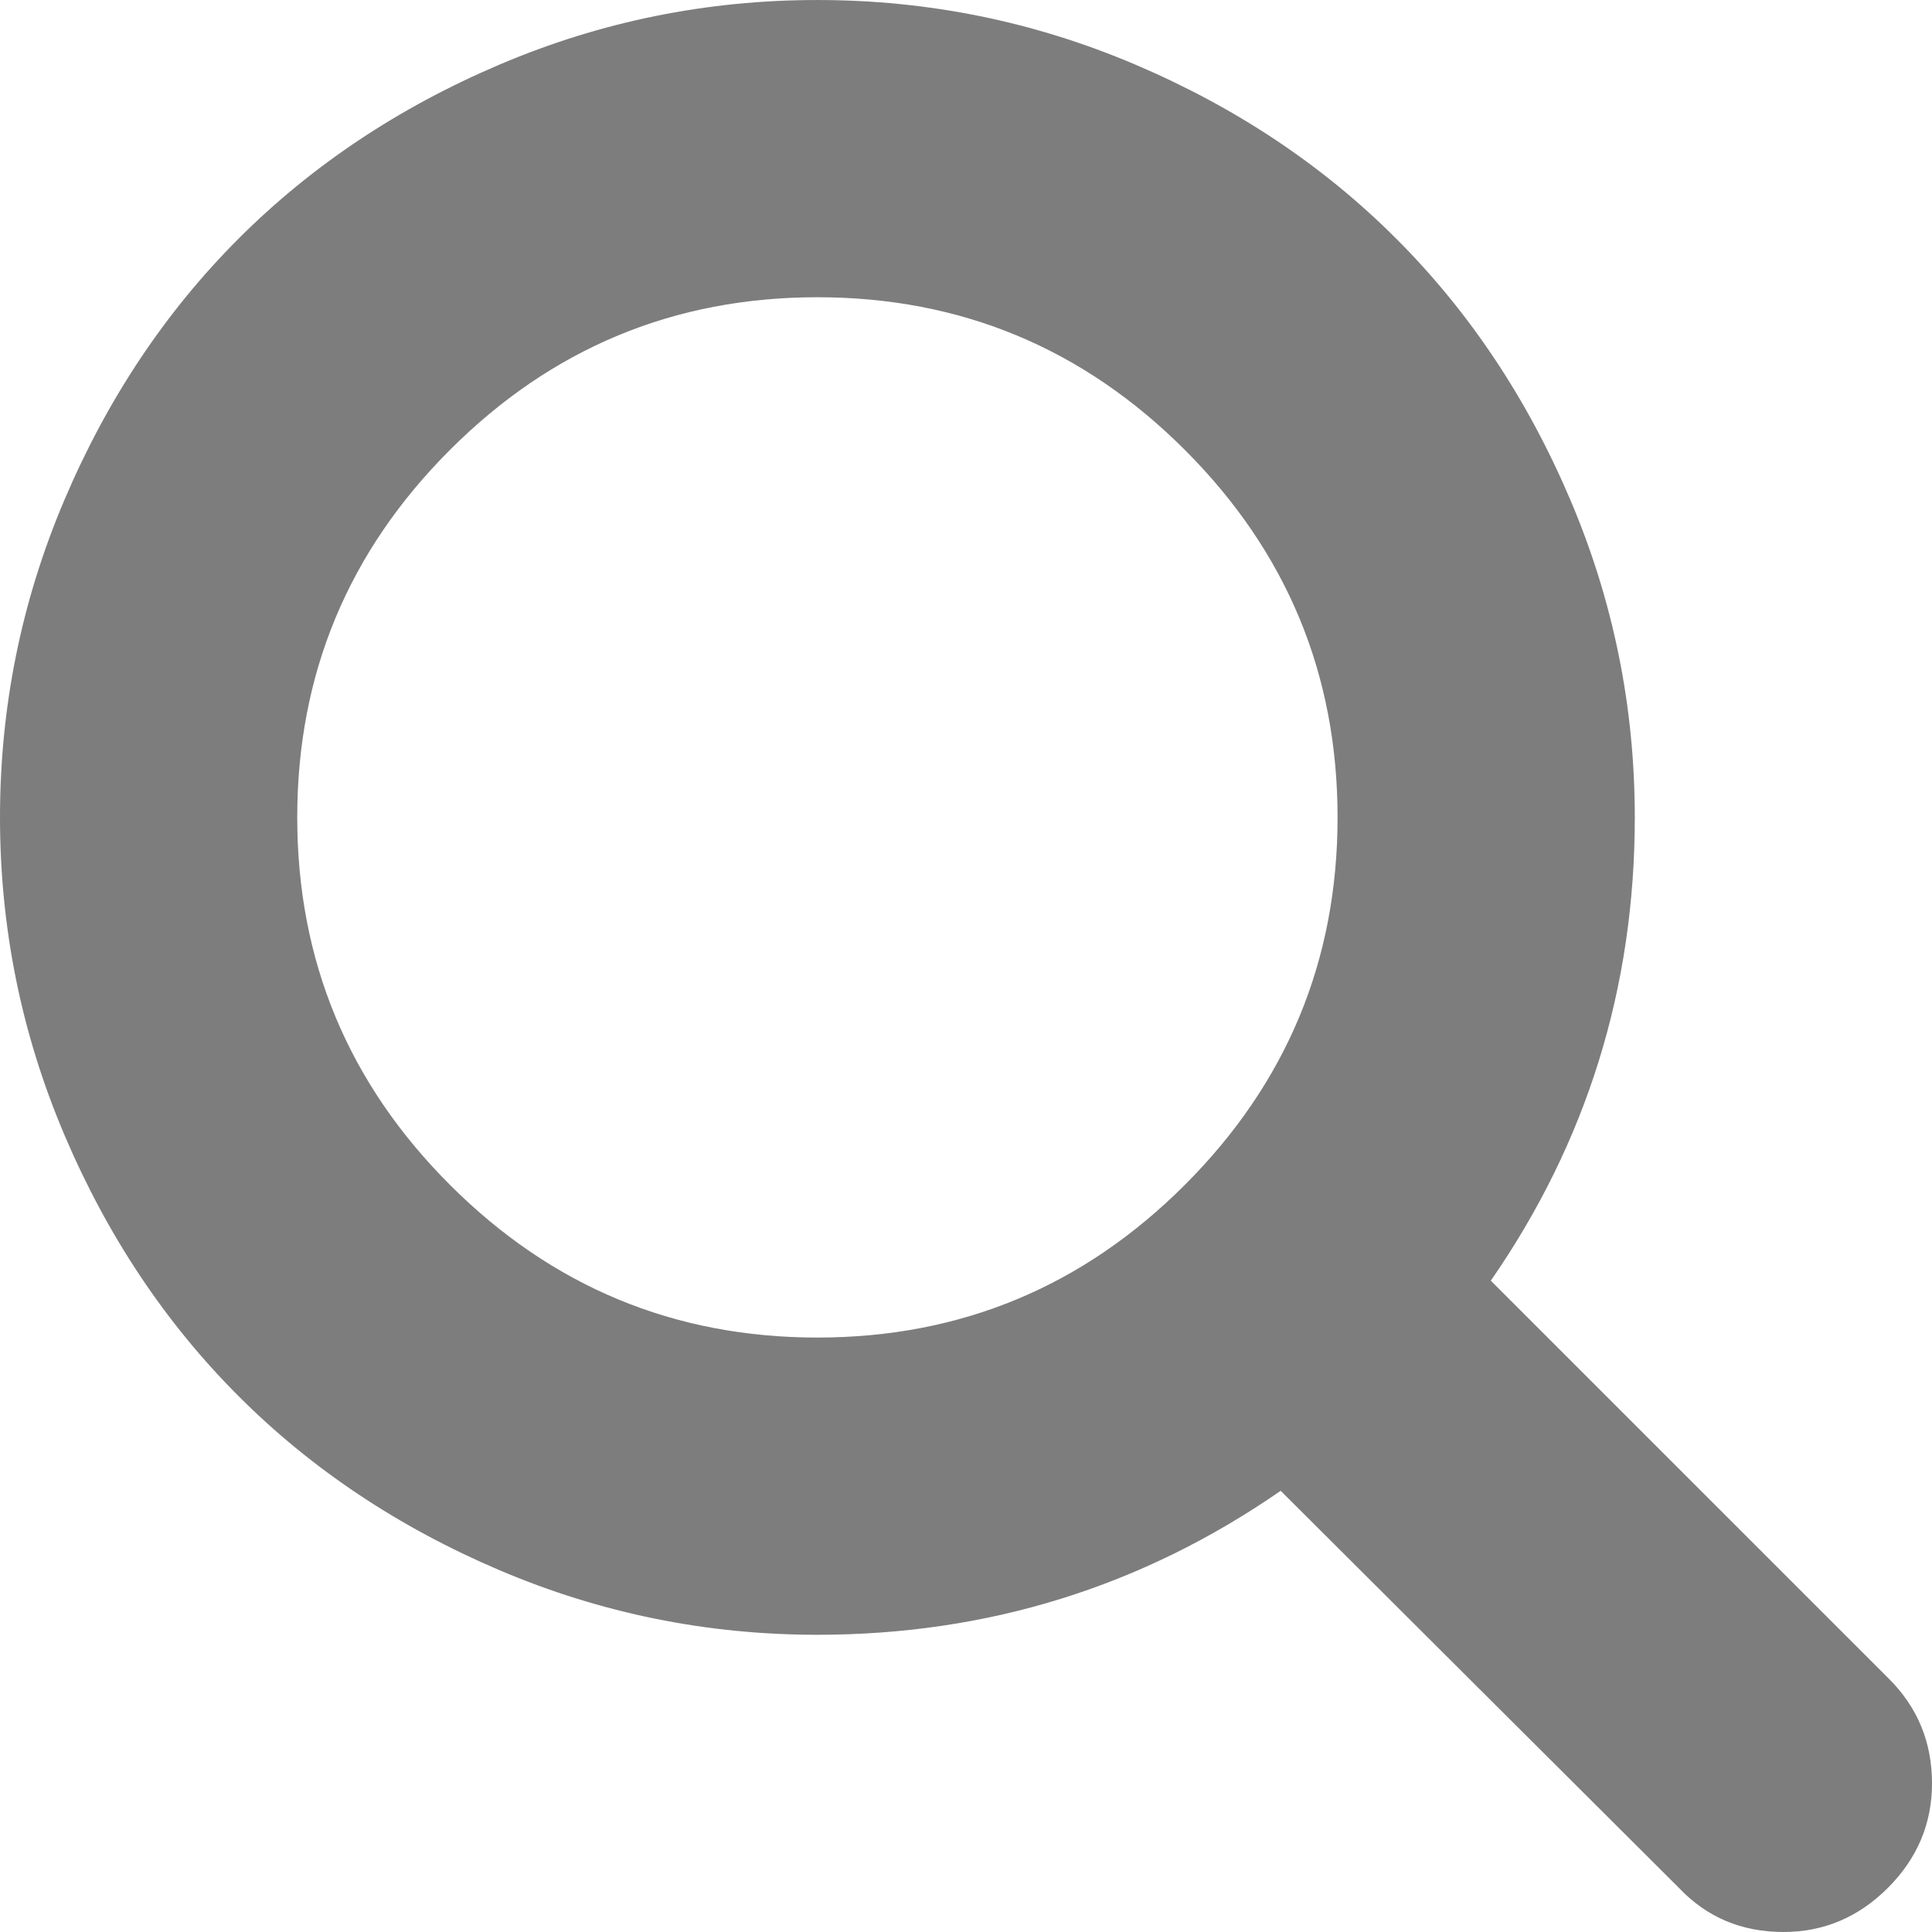
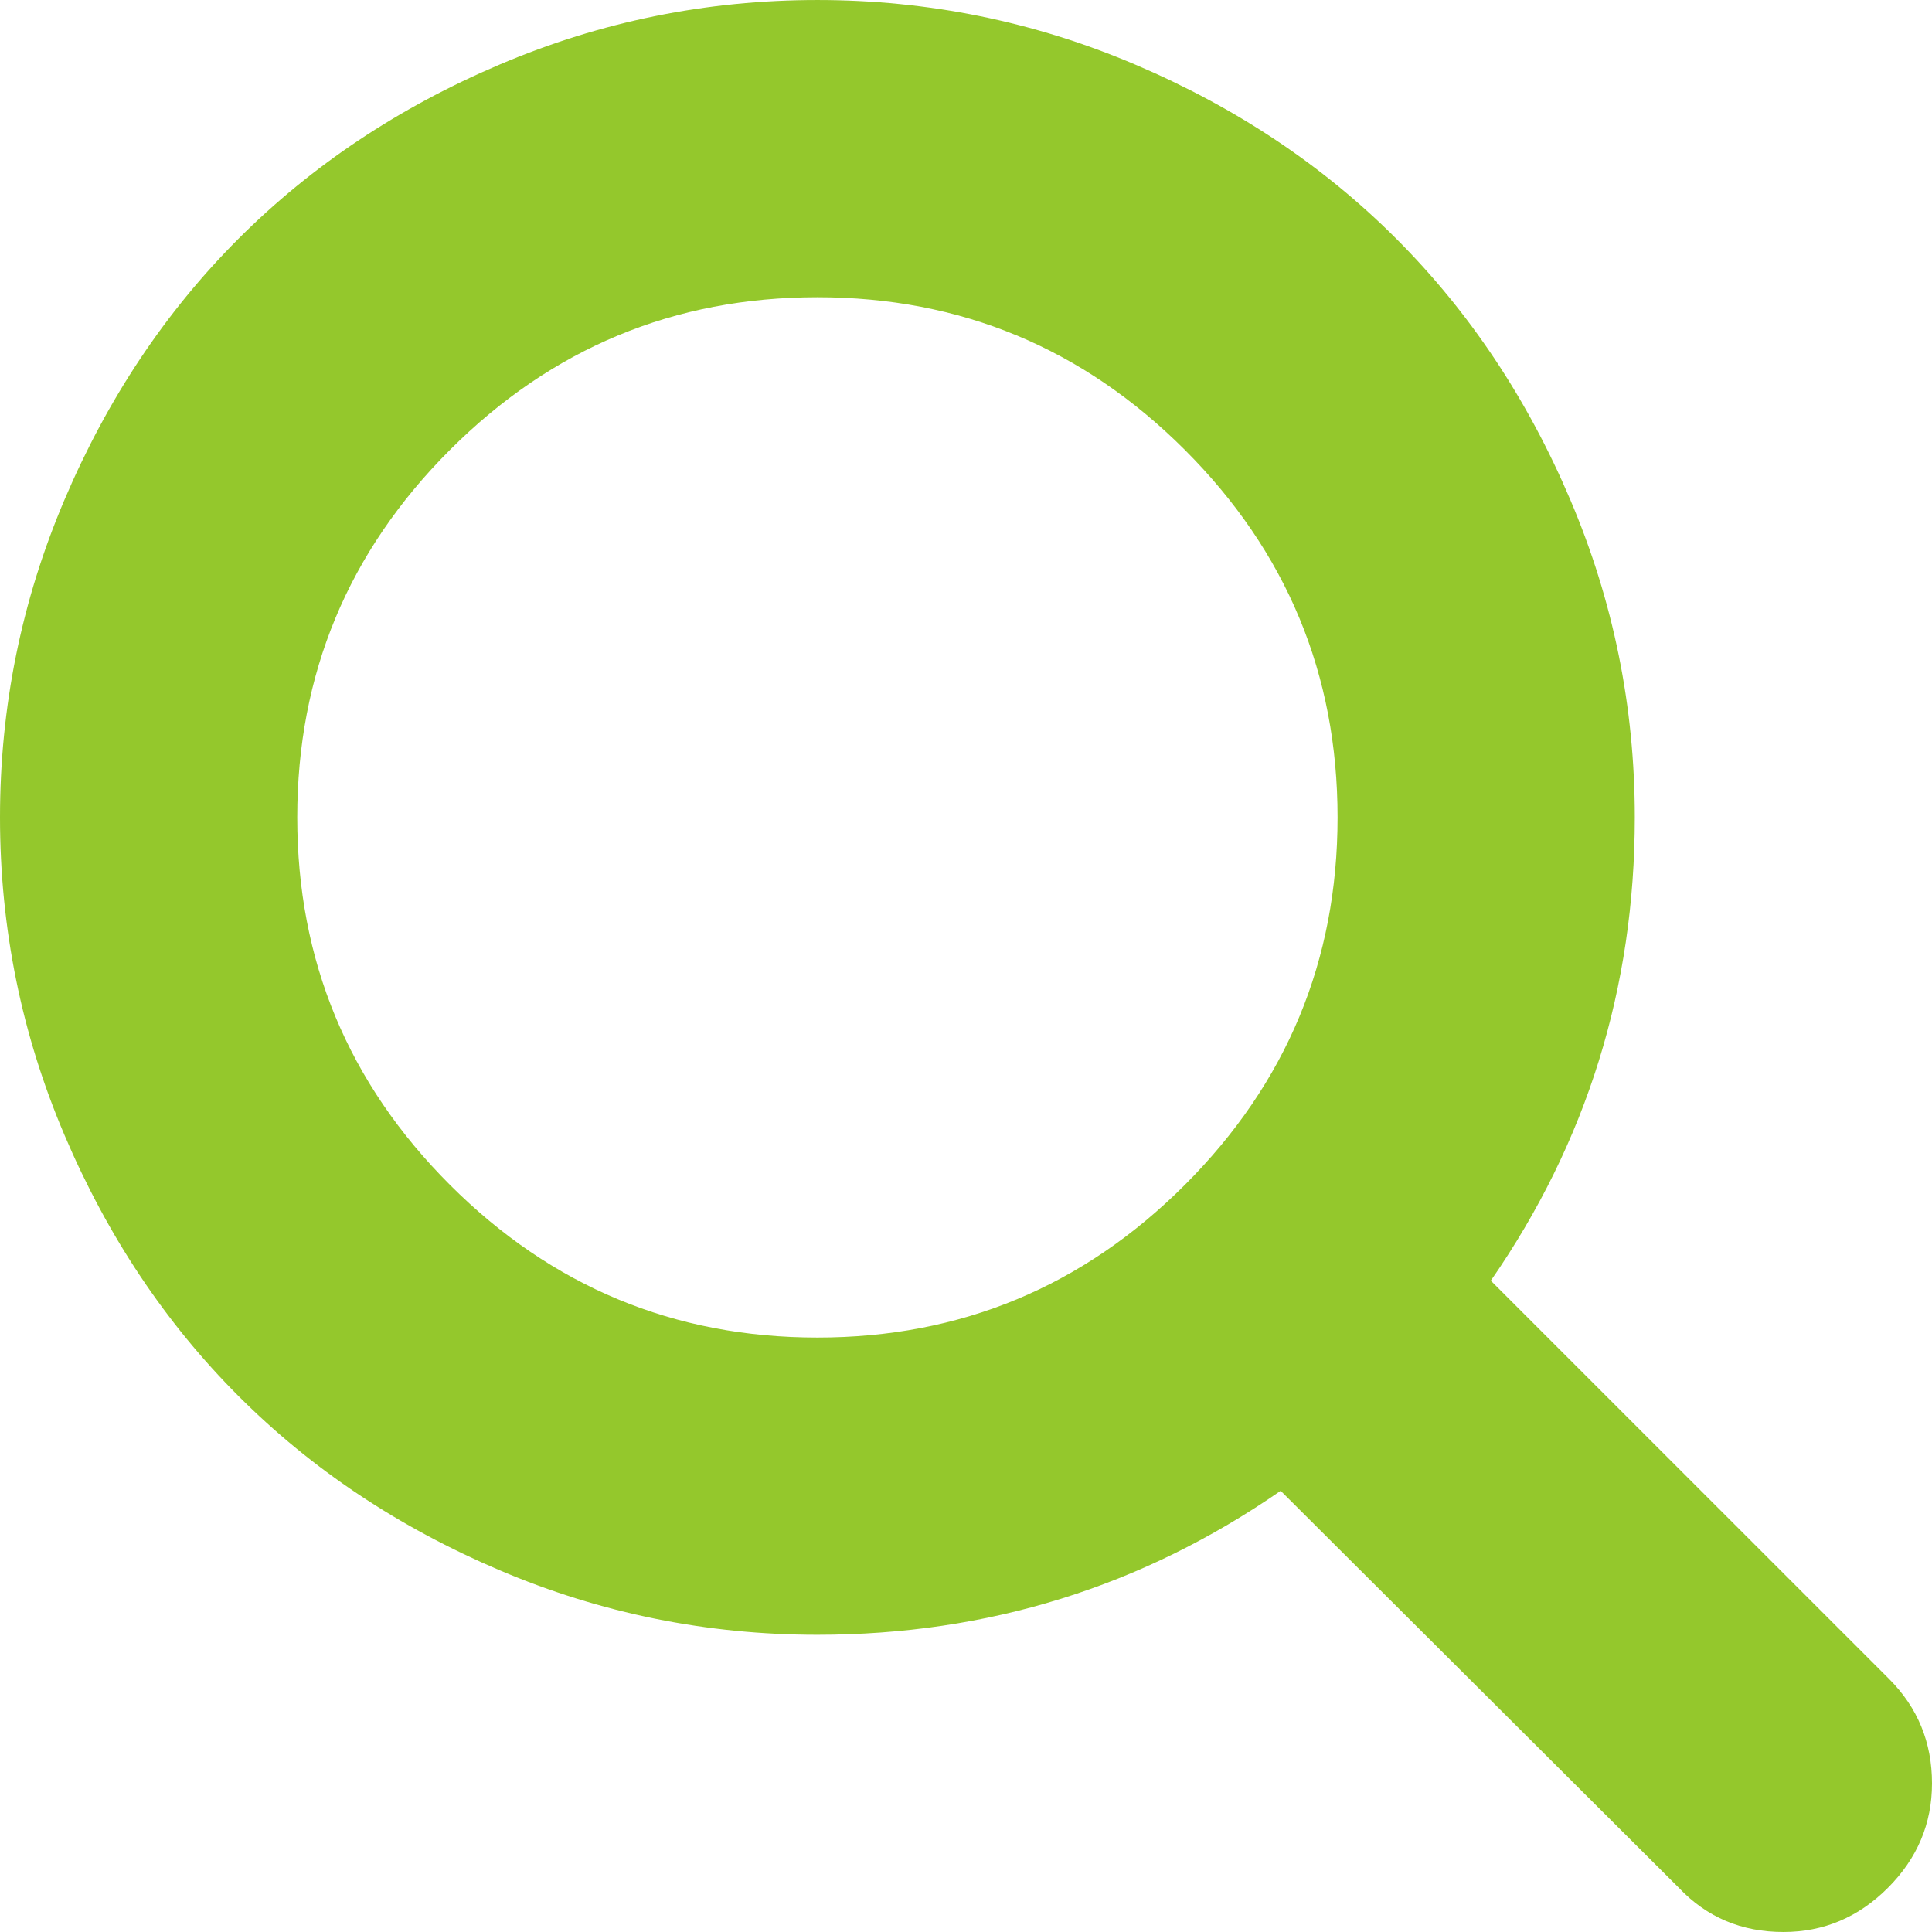
<svg xmlns="http://www.w3.org/2000/svg" width="512" height="512" viewBox="0 0 475.084 475.084" enable-background="new 0 0 475.084 475.084">
-   <path d="M464.524 412.846l-97.929-97.925c23.6-34.068 35.406-72.047 35.406-113.917 0-27.218-5.284-53.249-15.852-78.087-10.561-24.842-24.838-46.254-42.825-64.241-17.987-17.987-39.396-32.264-64.233-42.826-24.845-10.565-50.874-15.847-78.092-15.847-27.216 0-53.247 5.282-78.085 15.847-24.842 10.562-46.254 24.839-64.241 42.826-17.989 17.987-32.264 39.403-42.827 64.241-10.564 24.841-15.846 50.869-15.846 78.087 0 27.216 5.282 53.238 15.846 78.083 10.562 24.838 24.838 46.247 42.827 64.234 17.987 17.993 39.403 32.264 64.241 42.832 24.841 10.563 50.869 15.844 78.085 15.844 41.879 0 79.852-11.807 113.922-35.405l97.929 97.641c6.852 7.231 15.406 10.849 25.693 10.849 9.897 0 18.467-3.617 25.694-10.849 7.23-7.23 10.848-15.796 10.848-25.693.003-10.082-3.518-18.651-10.561-25.694zm-173.161-121.488c-25.029 25.033-55.148 37.549-90.364 37.549-35.21 0-65.329-12.519-90.36-37.549-25.031-25.029-37.546-55.144-37.546-90.36 0-35.21 12.518-65.334 37.546-90.36 25.026-25.032 55.15-37.546 90.36-37.546 35.212 0 65.331 12.519 90.364 37.546 25.033 25.026 37.548 55.15 37.548 90.36 0 35.216-12.519 65.331-37.548 90.36z" fill="#7D7D7D" />
+   <path d="M464.524 412.846l-97.929-97.925c23.6-34.068 35.406-72.047 35.406-113.917 0-27.218-5.284-53.249-15.852-78.087-10.561-24.842-24.838-46.254-42.825-64.241-17.987-17.987-39.396-32.264-64.233-42.826-24.845-10.565-50.874-15.847-78.092-15.847-27.216 0-53.247 5.282-78.085 15.847-24.842 10.562-46.254 24.839-64.241 42.826-17.989 17.987-32.264 39.403-42.827 64.241-10.564 24.841-15.846 50.869-15.846 78.087 0 27.216 5.282 53.238 15.846 78.083 10.562 24.838 24.838 46.247 42.827 64.234 17.987 17.993 39.403 32.264 64.241 42.832 24.841 10.563 50.869 15.844 78.085 15.844 41.879 0 79.852-11.807 113.922-35.405l97.929 97.641c6.852 7.231 15.406 10.849 25.693 10.849 9.897 0 18.467-3.617 25.694-10.849 7.23-7.23 10.848-15.796 10.848-25.693.003-10.082-3.518-18.651-10.561-25.694zm-173.161-121.488c-25.029 25.033-55.148 37.549-90.364 37.549-35.21 0-65.329-12.519-90.36-37.549-25.031-25.029-37.546-55.144-37.546-90.36 0-35.21 12.518-65.334 37.546-90.36 25.026-25.032 55.15-37.546 90.36-37.546 35.212 0 65.331 12.519 90.364 37.546 25.033 25.026 37.548 55.15 37.548 90.36 0 35.216-12.519 65.331-37.548 90.36z" fill="#94C82C" />
</svg>
